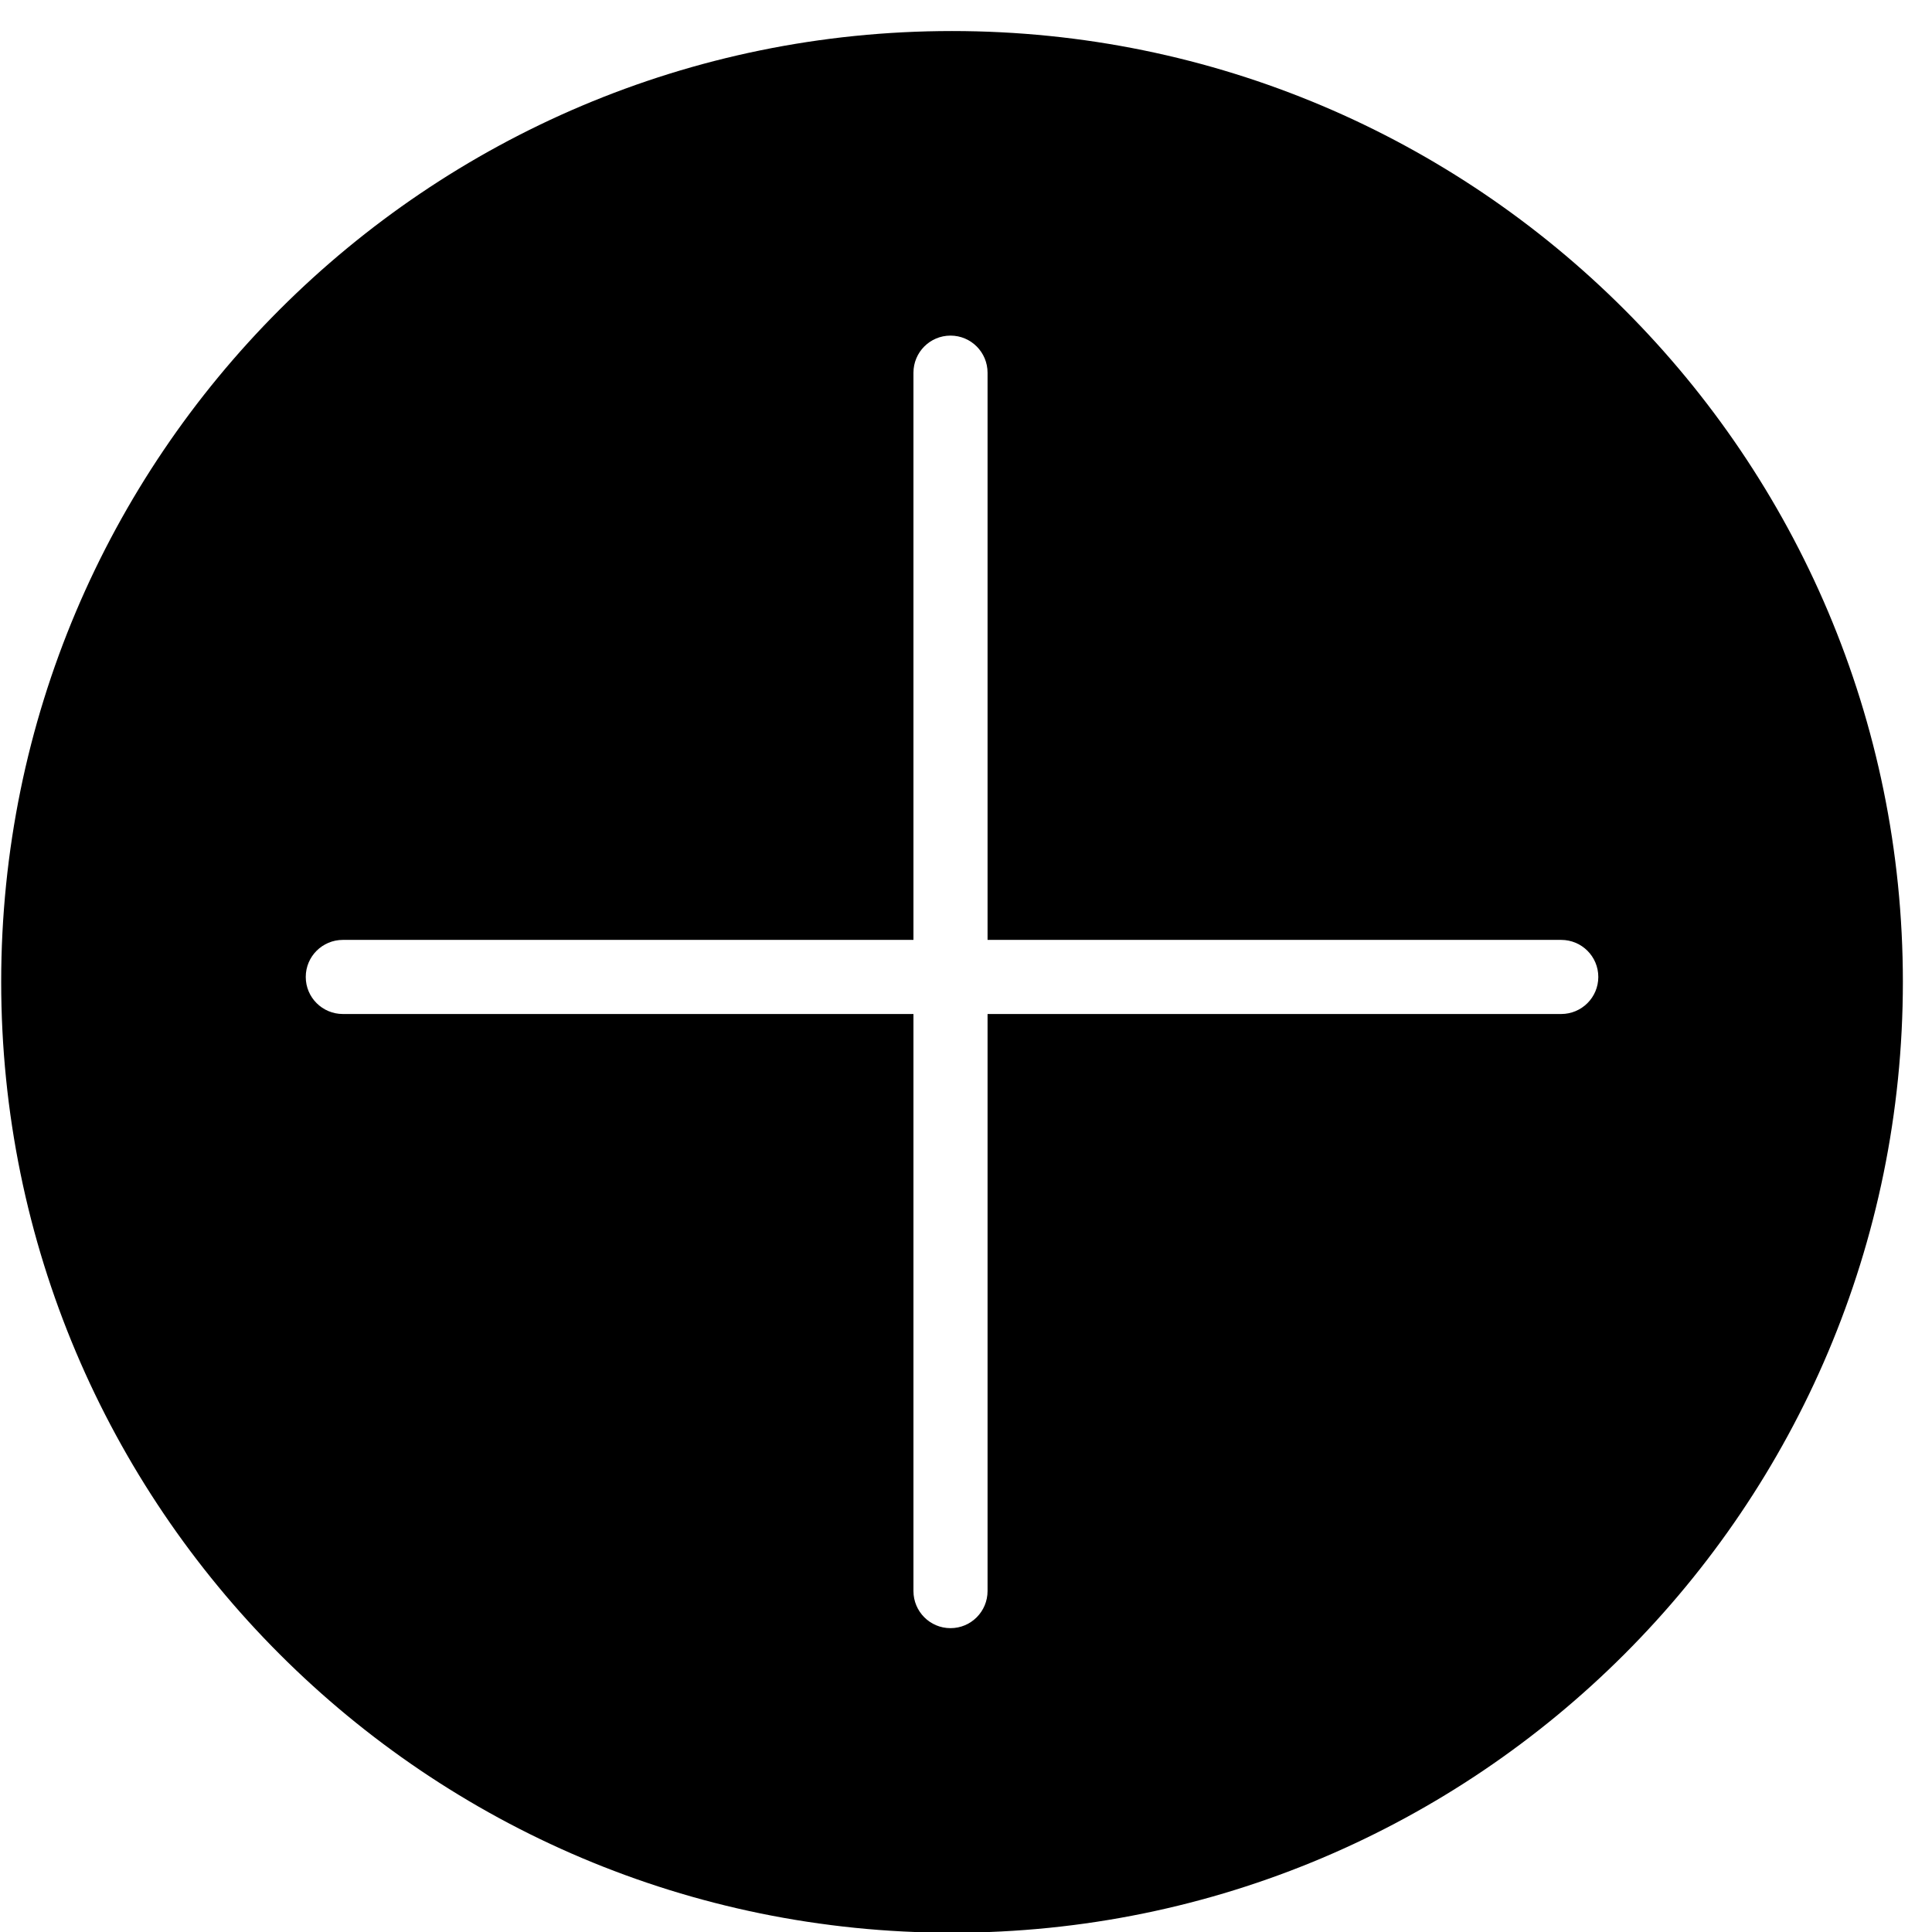
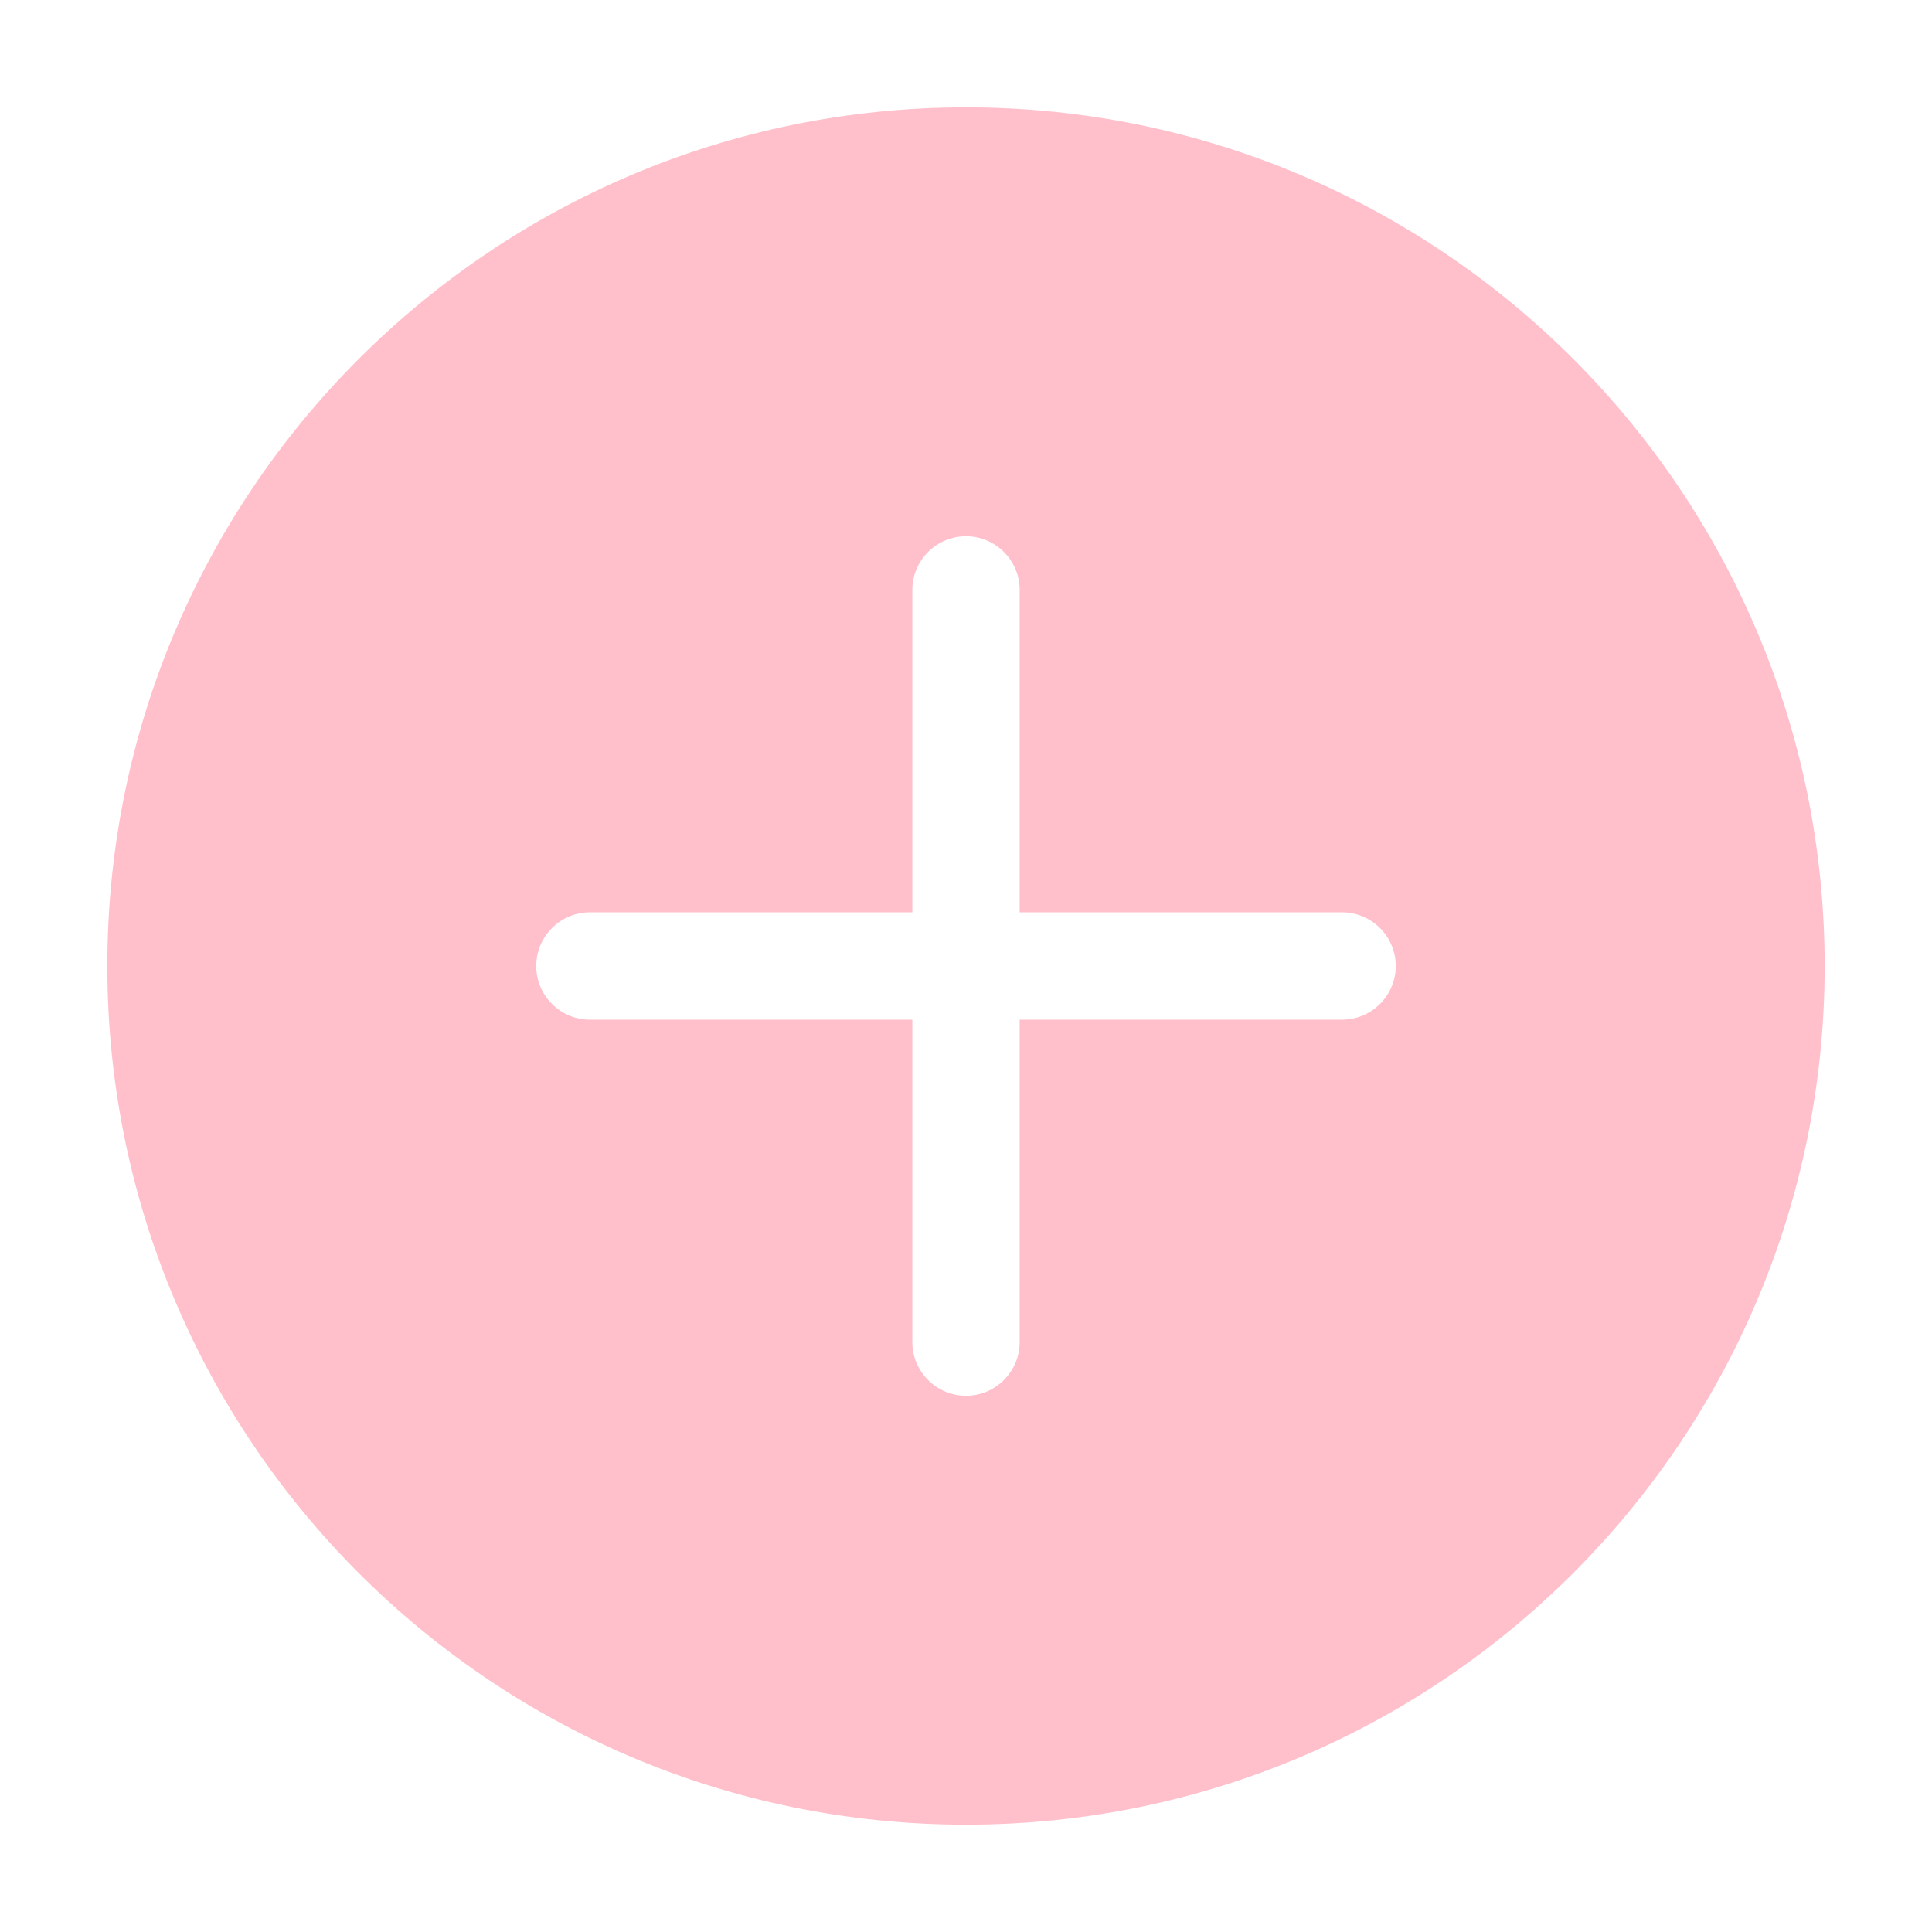
- <svg xmlns="http://www.w3.org/2000/svg" t="1646045734971" class="icon" viewBox="0 0 1024 1024" version="1.1" p-id="2046" width="48" height="48">
+ <svg xmlns="http://www.w3.org/2000/svg" t="1646067090836" class="icon" viewBox="0 0 1024 1024" version="1.1" p-id="4373" width="48" height="48">
  <defs>
    <style type="text/css" />
  </defs>
-   <path d="M504.596 16.451c-278.333 0-503.967 225.633-503.967 503.967s225.633 503.967 503.967 503.967 503.967-225.633 503.967-503.967S782.929 16.451 504.596 16.451zM827.449 537.445 523.428 537.445l0 305.826c0 10.872-8.769 19.686-19.641 19.686-10.873 0-19.641-8.814-19.641-19.686l0-305.826L181.742 537.445c-10.873 0-19.686-8.769-19.686-19.641 0-10.872 8.813-19.641 19.686-19.641l302.404 0 0-300.599c0-10.873 8.768-19.686 19.641-19.686 10.872 0 19.641 8.813 19.641 19.686l0 300.599 304.021 0c10.872 0 19.686 8.769 19.686 19.641C847.136 528.676 838.322 537.445 827.449 537.445z" p-id="2047" />
+   <path d="M711.339 540.445h-170.895v170.894c0 15.644-12.743 28.444-28.444 28.444s-28.445-12.8-28.445-28.444v-170.895H312.661c-15.644 0-28.444-12.743-28.444-28.444s12.8-28.445 28.444-28.445h170.895V312.661c0-15.644 12.743-28.444 28.444-28.444s28.445 12.8 28.445 28.444v170.895h170.894c15.644 0 28.444 12.743 28.444 28.444s-12.8 28.445-28.444 28.445M512 56.889c-251.335 0-455.111 203.776-455.111 455.111 0 251.335 203.776 455.111 455.111 455.111 251.335 0 455.111-203.776 455.111-455.111 0-251.335-203.776-455.111-455.111-455.111" fill="pink" p-id="4374" />
</svg>
